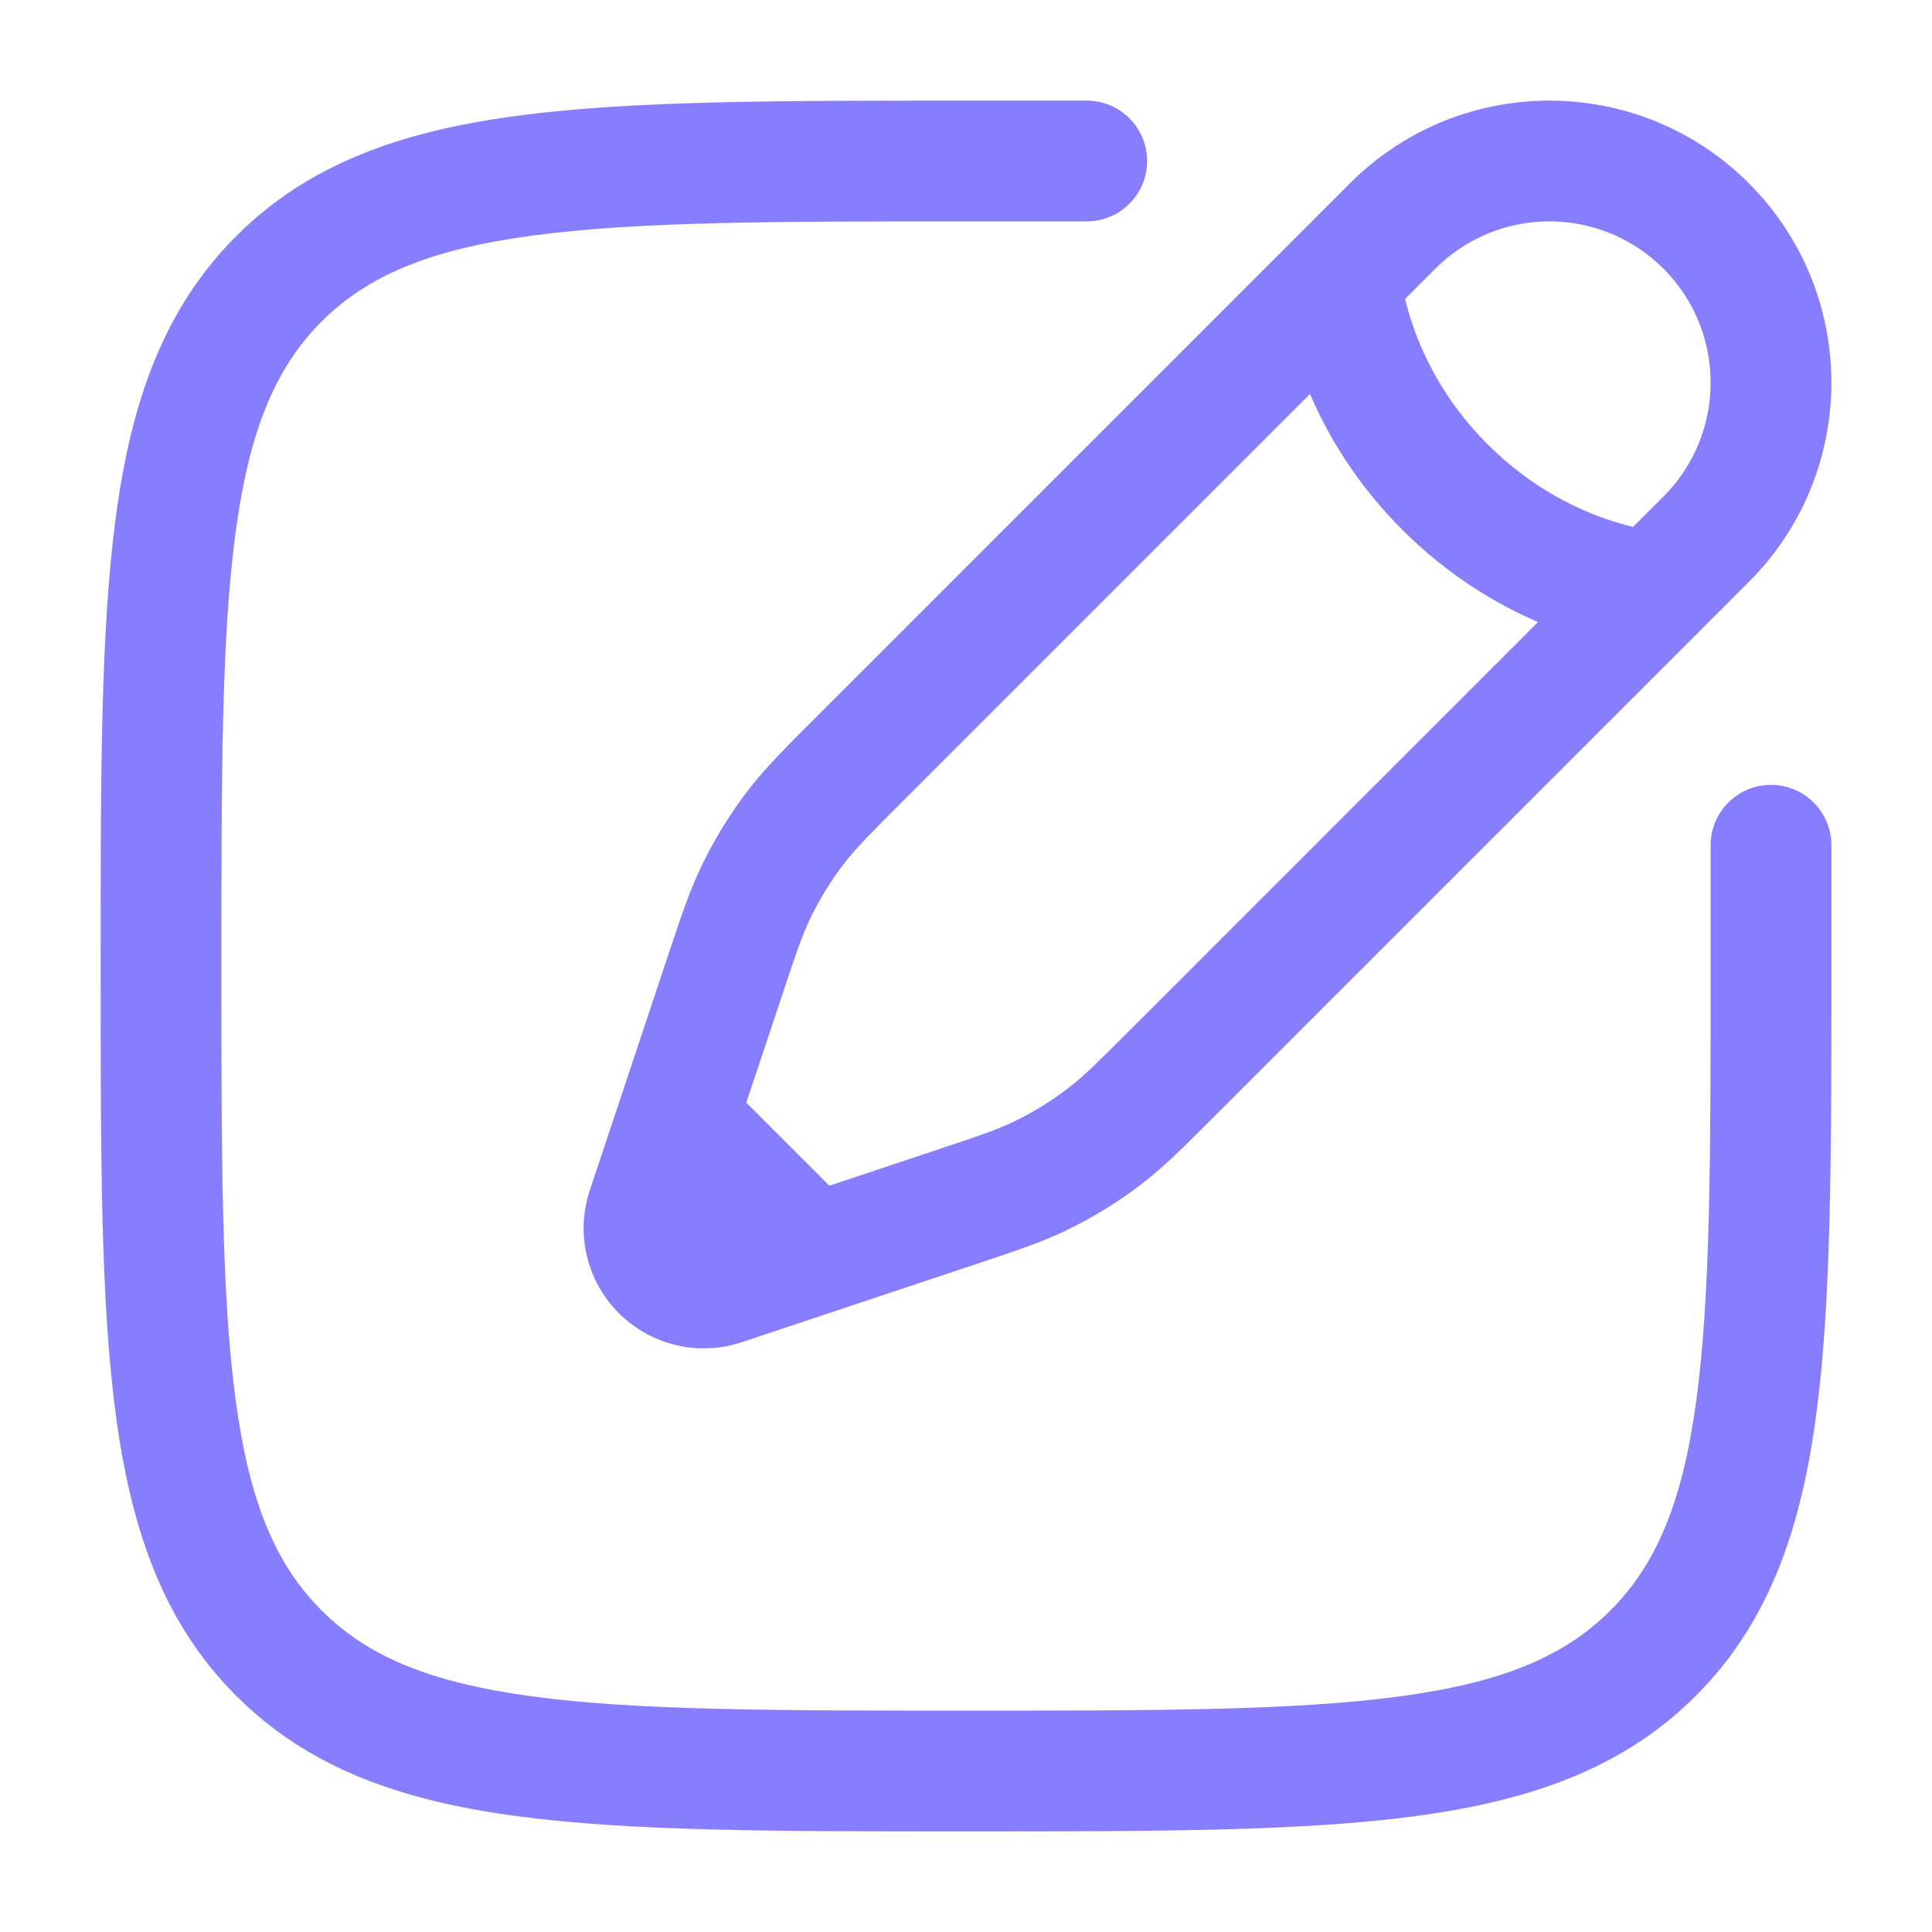
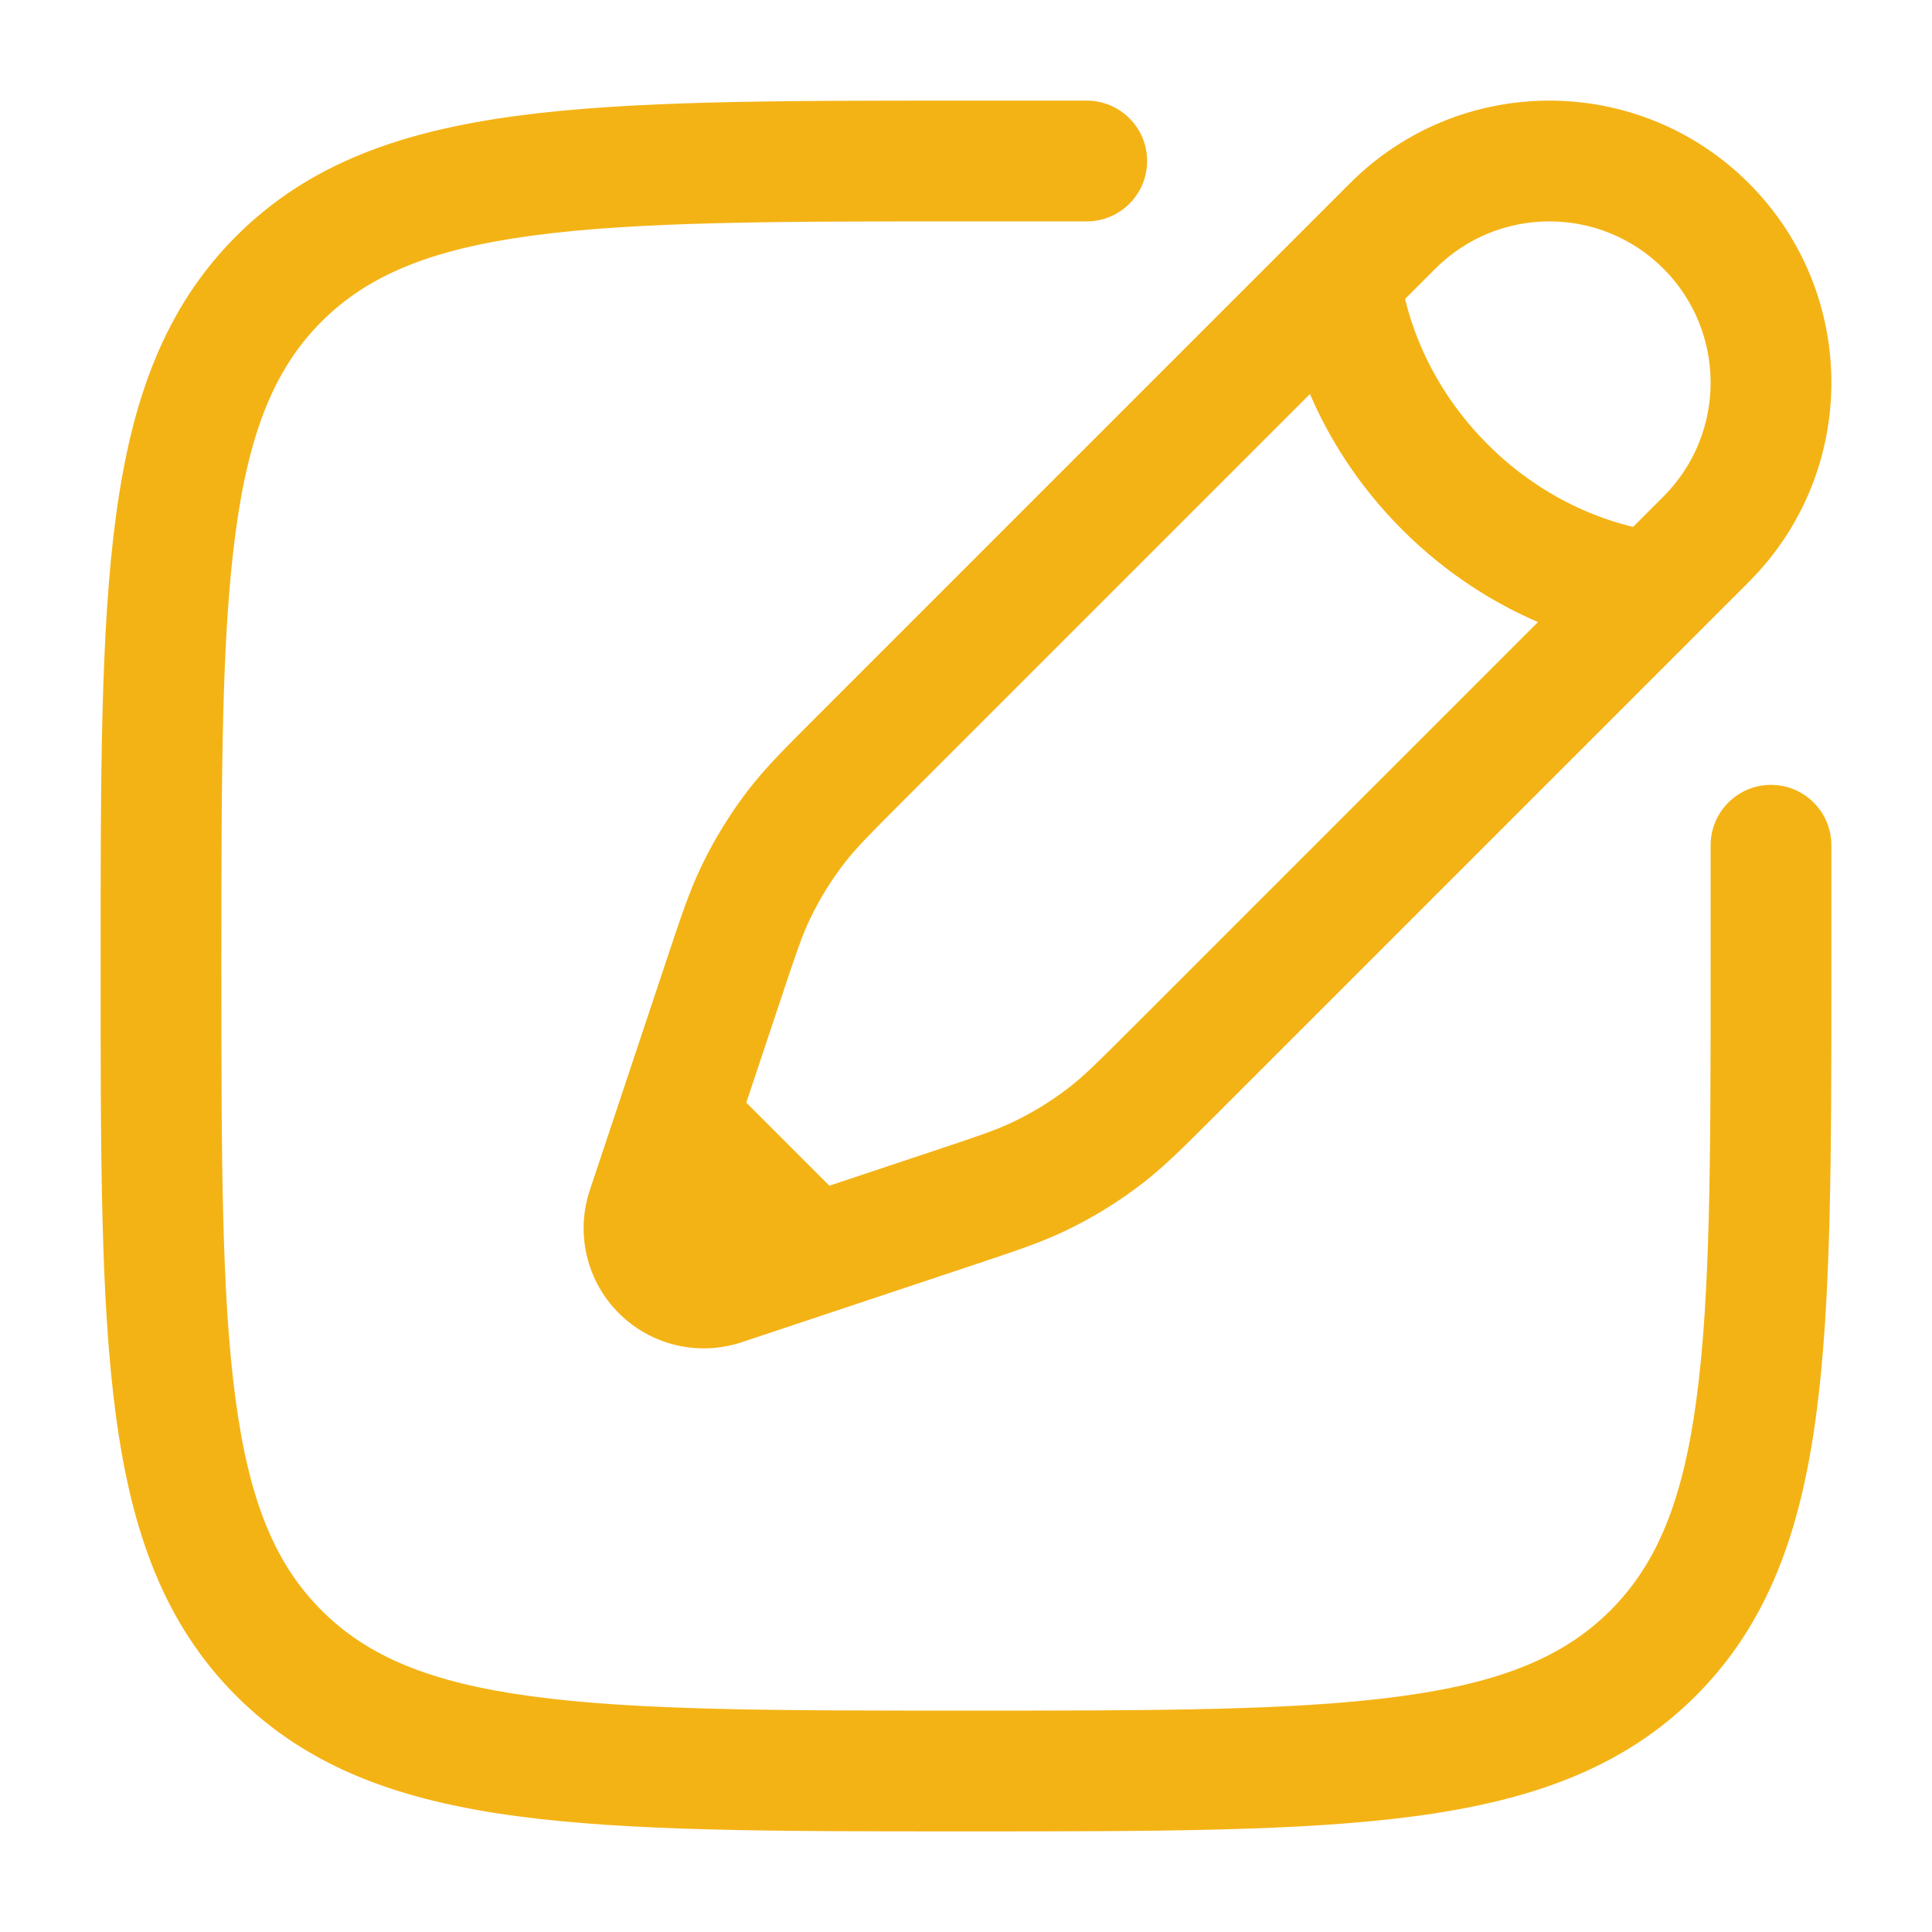
<svg xmlns="http://www.w3.org/2000/svg" width="36" height="36" viewBox="0 0 36 36" fill="none">
-   <path fill-rule="evenodd" clip-rule="evenodd" d="M17.914 1.875H20.25C20.871 1.875 21.375 2.379 21.375 3C21.375 3.621 20.871 4.125 20.25 4.125H18C14.433 4.125 11.87 4.127 9.92 4.39C8.003 4.647 6.847 5.138 5.992 5.992C5.138 6.847 4.647 8.003 4.39 9.92C4.127 11.87 4.125 14.433 4.125 18C4.125 21.567 4.127 24.13 4.39 26.08C4.647 27.997 5.138 29.153 5.992 30.008C6.847 30.862 8.003 31.353 9.92 31.61C11.87 31.873 14.433 31.875 18 31.875C21.567 31.875 24.13 31.873 26.08 31.61C27.997 31.353 29.153 30.862 30.008 30.008C30.862 29.153 31.353 27.997 31.61 26.08C31.873 24.13 31.875 21.567 31.875 18V15.75C31.875 15.129 32.379 14.625 33 14.625C33.621 14.625 34.125 15.129 34.125 15.75V18.086C34.125 21.549 34.125 24.262 33.84 26.379C33.549 28.547 32.941 30.257 31.599 31.599C30.257 32.941 28.547 33.549 26.379 33.84C24.262 34.125 21.549 34.125 18.086 34.125H17.914C14.451 34.125 11.738 34.125 9.621 33.84C7.453 33.549 5.743 32.941 4.401 31.599C3.059 30.257 2.451 28.547 2.16 26.379C1.875 24.262 1.875 21.549 1.875 18.086V17.914C1.875 14.451 1.875 11.738 2.16 9.621C2.451 7.453 3.059 5.743 4.401 4.401C5.743 3.059 7.453 2.451 9.621 2.16C11.738 1.875 14.451 1.875 17.914 1.875ZM25.156 3.414C27.208 1.362 30.534 1.362 32.586 3.414C34.638 5.466 34.638 8.792 32.586 10.844L22.614 20.816C22.057 21.373 21.708 21.722 21.319 22.026C20.86 22.384 20.364 22.69 19.839 22.94C19.393 23.153 18.925 23.309 18.178 23.558L13.821 25.01C13.017 25.278 12.13 25.069 11.531 24.469C10.931 23.87 10.722 22.983 10.99 22.179L12.442 17.822C12.691 17.075 12.847 16.607 13.06 16.161C13.31 15.636 13.616 15.14 13.974 14.681C14.278 14.292 14.627 13.943 15.184 13.386L25.156 3.414ZM30.995 5.005C29.822 3.832 27.92 3.832 26.747 5.005L26.182 5.57C26.216 5.714 26.264 5.885 26.33 6.076C26.545 6.696 26.952 7.512 27.72 8.28C28.488 9.048 29.304 9.455 29.924 9.67C30.115 9.736 30.286 9.784 30.43 9.818L30.995 9.253C32.168 8.08 32.168 6.178 30.995 5.005ZM28.658 11.591C27.884 11.258 26.982 10.724 26.129 9.871C25.276 9.018 24.742 8.116 24.409 7.342L16.826 14.925C16.201 15.55 15.957 15.798 15.748 16.065C15.491 16.395 15.271 16.751 15.091 17.129C14.945 17.434 14.833 17.764 14.554 18.603L13.906 20.546L15.454 22.094L17.397 21.446C18.236 21.167 18.566 21.055 18.871 20.909C19.249 20.729 19.605 20.509 19.935 20.252C20.202 20.044 20.45 19.799 21.075 19.174L28.658 11.591Z" fill="#877EFF" />
+   <path fill-rule="evenodd" clip-rule="evenodd" d="M17.914 1.875H20.25C20.871 1.875 21.375 2.379 21.375 3C21.375 3.621 20.871 4.125 20.25 4.125H18C14.433 4.125 11.87 4.127 9.92 4.39C8.003 4.647 6.847 5.138 5.992 5.992C5.138 6.847 4.647 8.003 4.39 9.92C4.127 11.87 4.125 14.433 4.125 18C4.125 21.567 4.127 24.13 4.39 26.08C4.647 27.997 5.138 29.153 5.992 30.008C6.847 30.862 8.003 31.353 9.92 31.61C11.87 31.873 14.433 31.875 18 31.875C21.567 31.875 24.13 31.873 26.08 31.61C27.997 31.353 29.153 30.862 30.008 30.008C30.862 29.153 31.353 27.997 31.61 26.08C31.873 24.13 31.875 21.567 31.875 18V15.75C31.875 15.129 32.379 14.625 33 14.625C33.621 14.625 34.125 15.129 34.125 15.75V18.086C34.125 21.549 34.125 24.262 33.84 26.379C33.549 28.547 32.941 30.257 31.599 31.599C30.257 32.941 28.547 33.549 26.379 33.84C24.262 34.125 21.549 34.125 18.086 34.125H17.914C14.451 34.125 11.738 34.125 9.621 33.84C7.453 33.549 5.743 32.941 4.401 31.599C3.059 30.257 2.451 28.547 2.16 26.379C1.875 24.262 1.875 21.549 1.875 18.086V17.914C1.875 14.451 1.875 11.738 2.16 9.621C2.451 7.453 3.059 5.743 4.401 4.401C5.743 3.059 7.453 2.451 9.621 2.16C11.738 1.875 14.451 1.875 17.914 1.875ZM25.156 3.414C27.208 1.362 30.534 1.362 32.586 3.414C34.638 5.466 34.638 8.792 32.586 10.844L22.614 20.816C22.057 21.373 21.708 21.722 21.319 22.026C20.86 22.384 20.364 22.69 19.839 22.94C19.393 23.153 18.925 23.309 18.178 23.558L13.821 25.01C13.017 25.278 12.13 25.069 11.531 24.469C10.931 23.87 10.722 22.983 10.99 22.179L12.442 17.822C12.691 17.075 12.847 16.607 13.06 16.161C13.31 15.636 13.616 15.14 13.974 14.681C14.278 14.292 14.627 13.943 15.184 13.386L25.156 3.414ZM30.995 5.005C29.822 3.832 27.92 3.832 26.747 5.005L26.182 5.57C26.216 5.714 26.264 5.885 26.33 6.076C26.545 6.696 26.952 7.512 27.72 8.28C28.488 9.048 29.304 9.455 29.924 9.67C30.115 9.736 30.286 9.784 30.43 9.818L30.995 9.253C32.168 8.08 32.168 6.178 30.995 5.005ZM28.658 11.591C27.884 11.258 26.982 10.724 26.129 9.871C25.276 9.018 24.742 8.116 24.409 7.342L16.826 14.925C16.201 15.55 15.957 15.798 15.748 16.065C15.491 16.395 15.271 16.751 15.091 17.129C14.945 17.434 14.833 17.764 14.554 18.603L13.906 20.546L15.454 22.094L17.397 21.446C18.236 21.167 18.566 21.055 18.871 20.909C19.249 20.729 19.605 20.509 19.935 20.252C20.202 20.044 20.45 19.799 21.075 19.174L28.658 11.591Z" fill="#F4B315" />
</svg>
